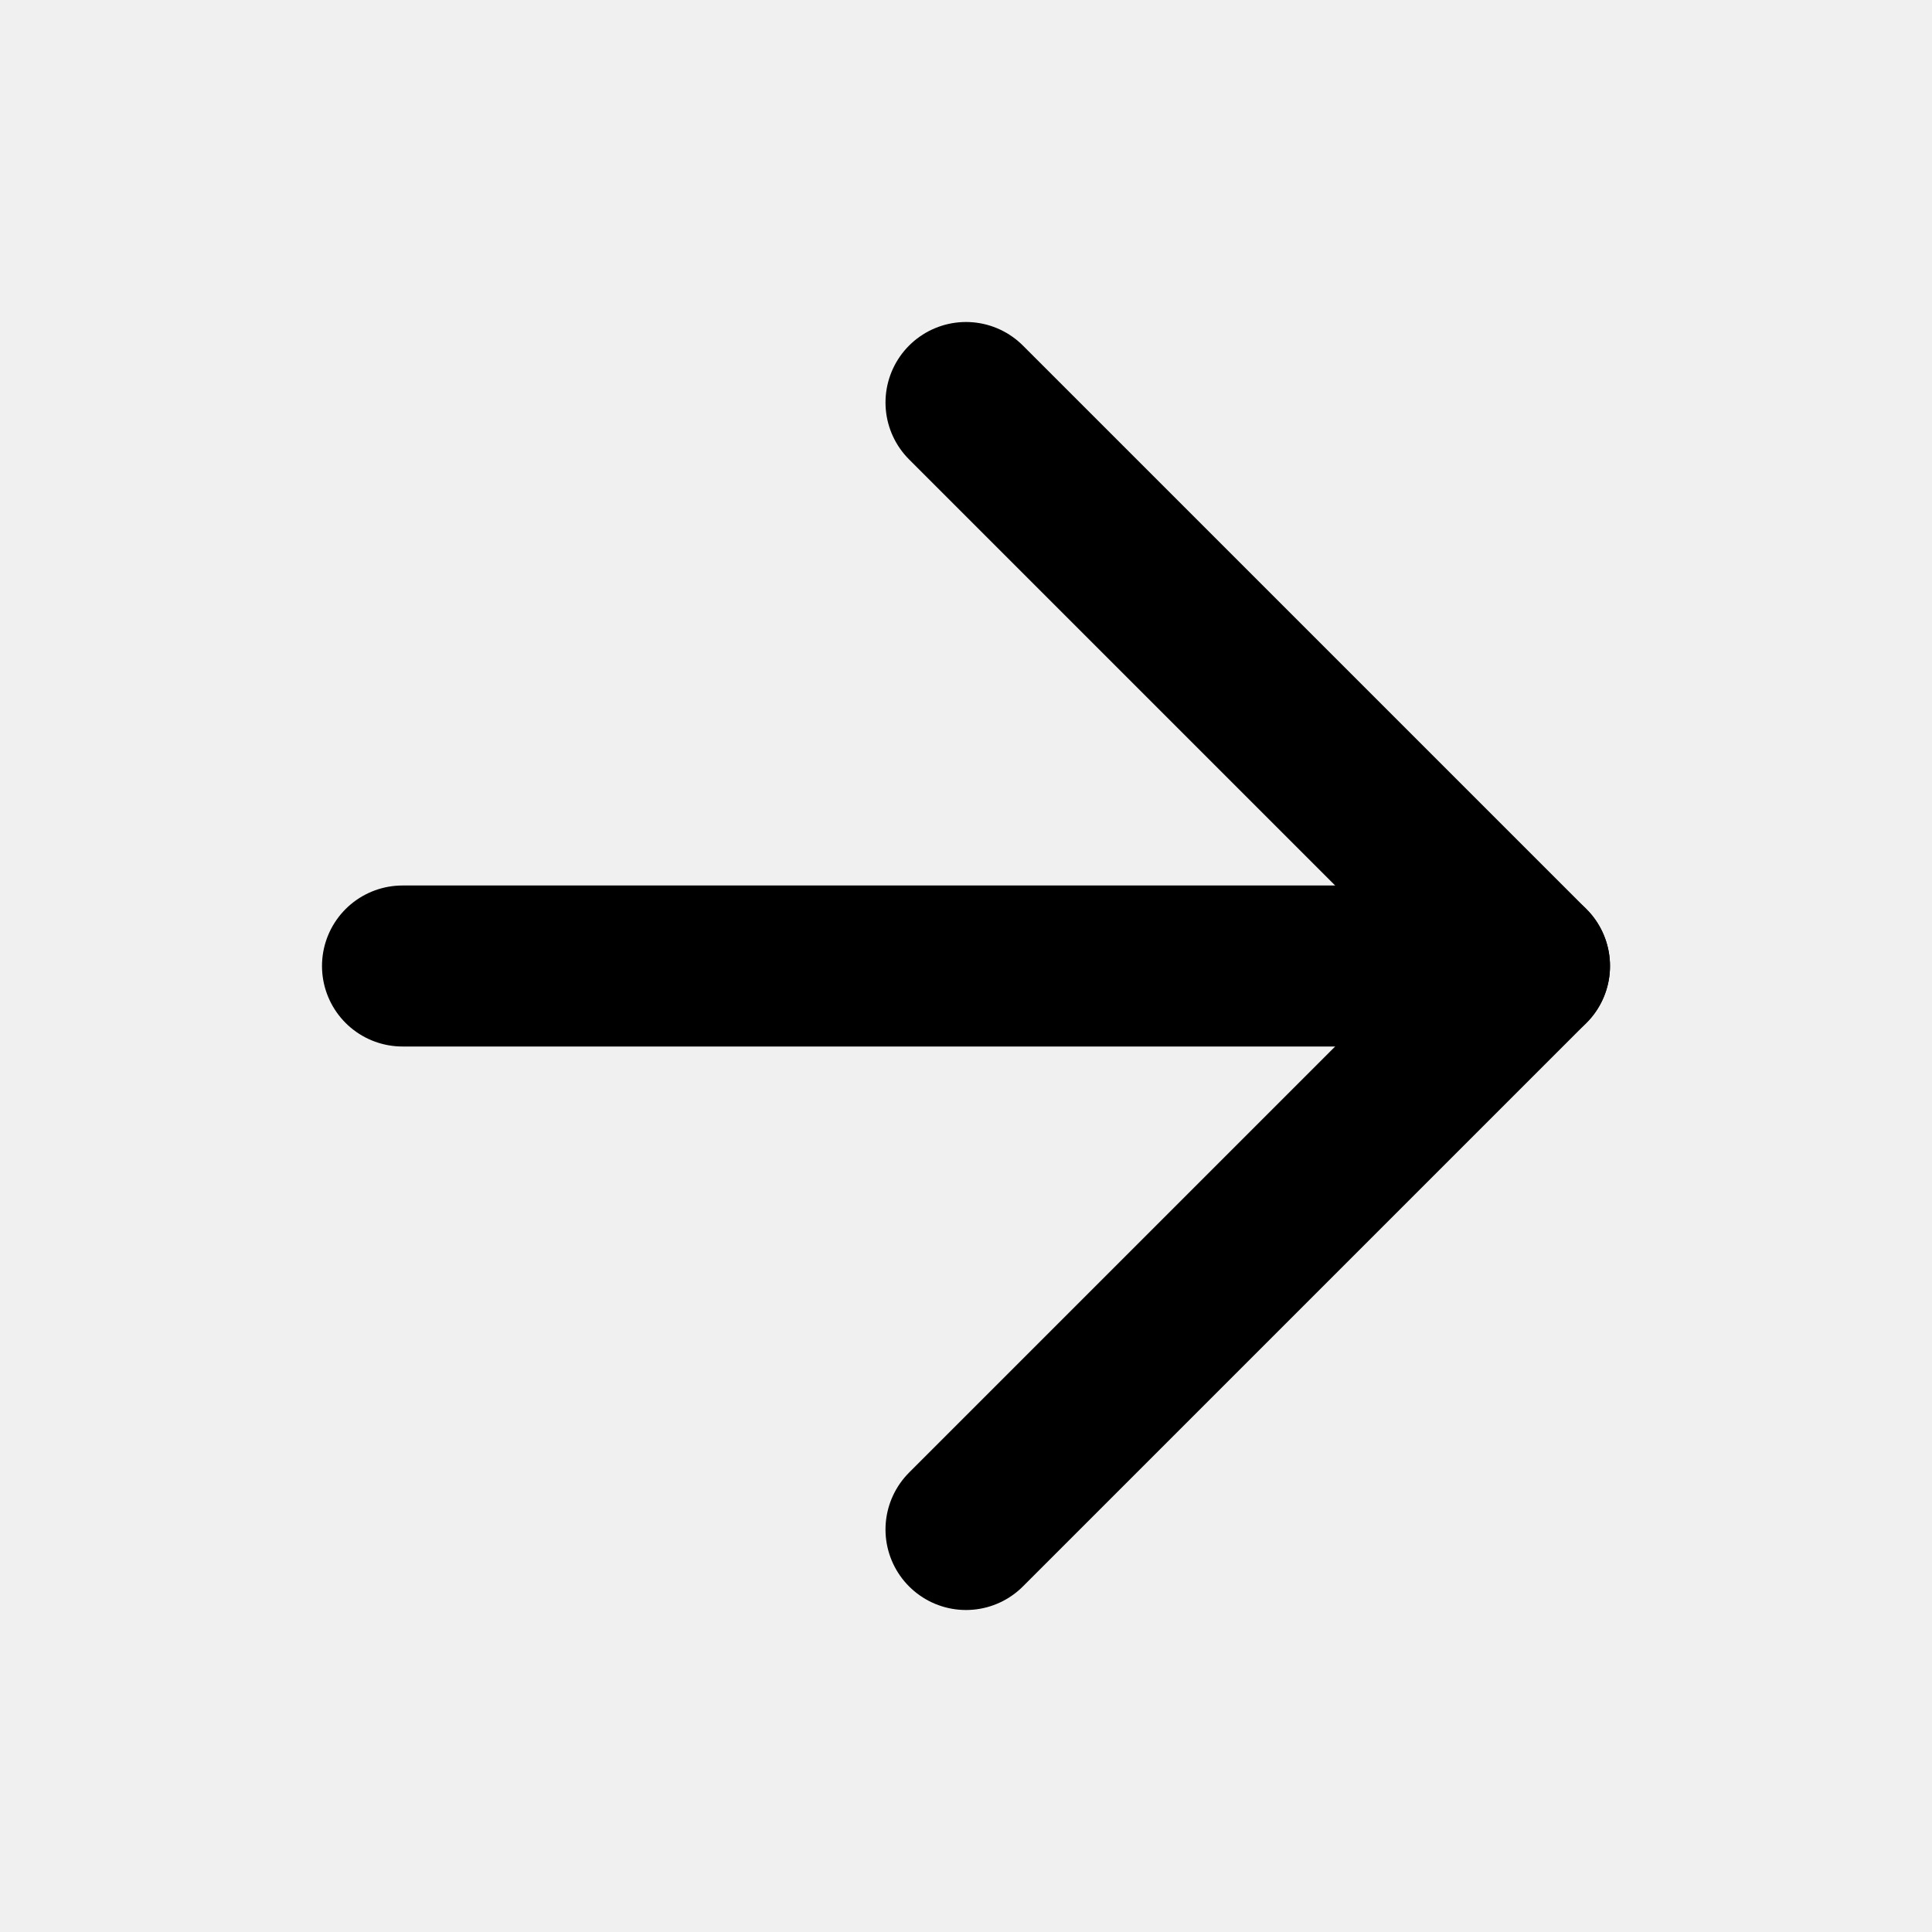
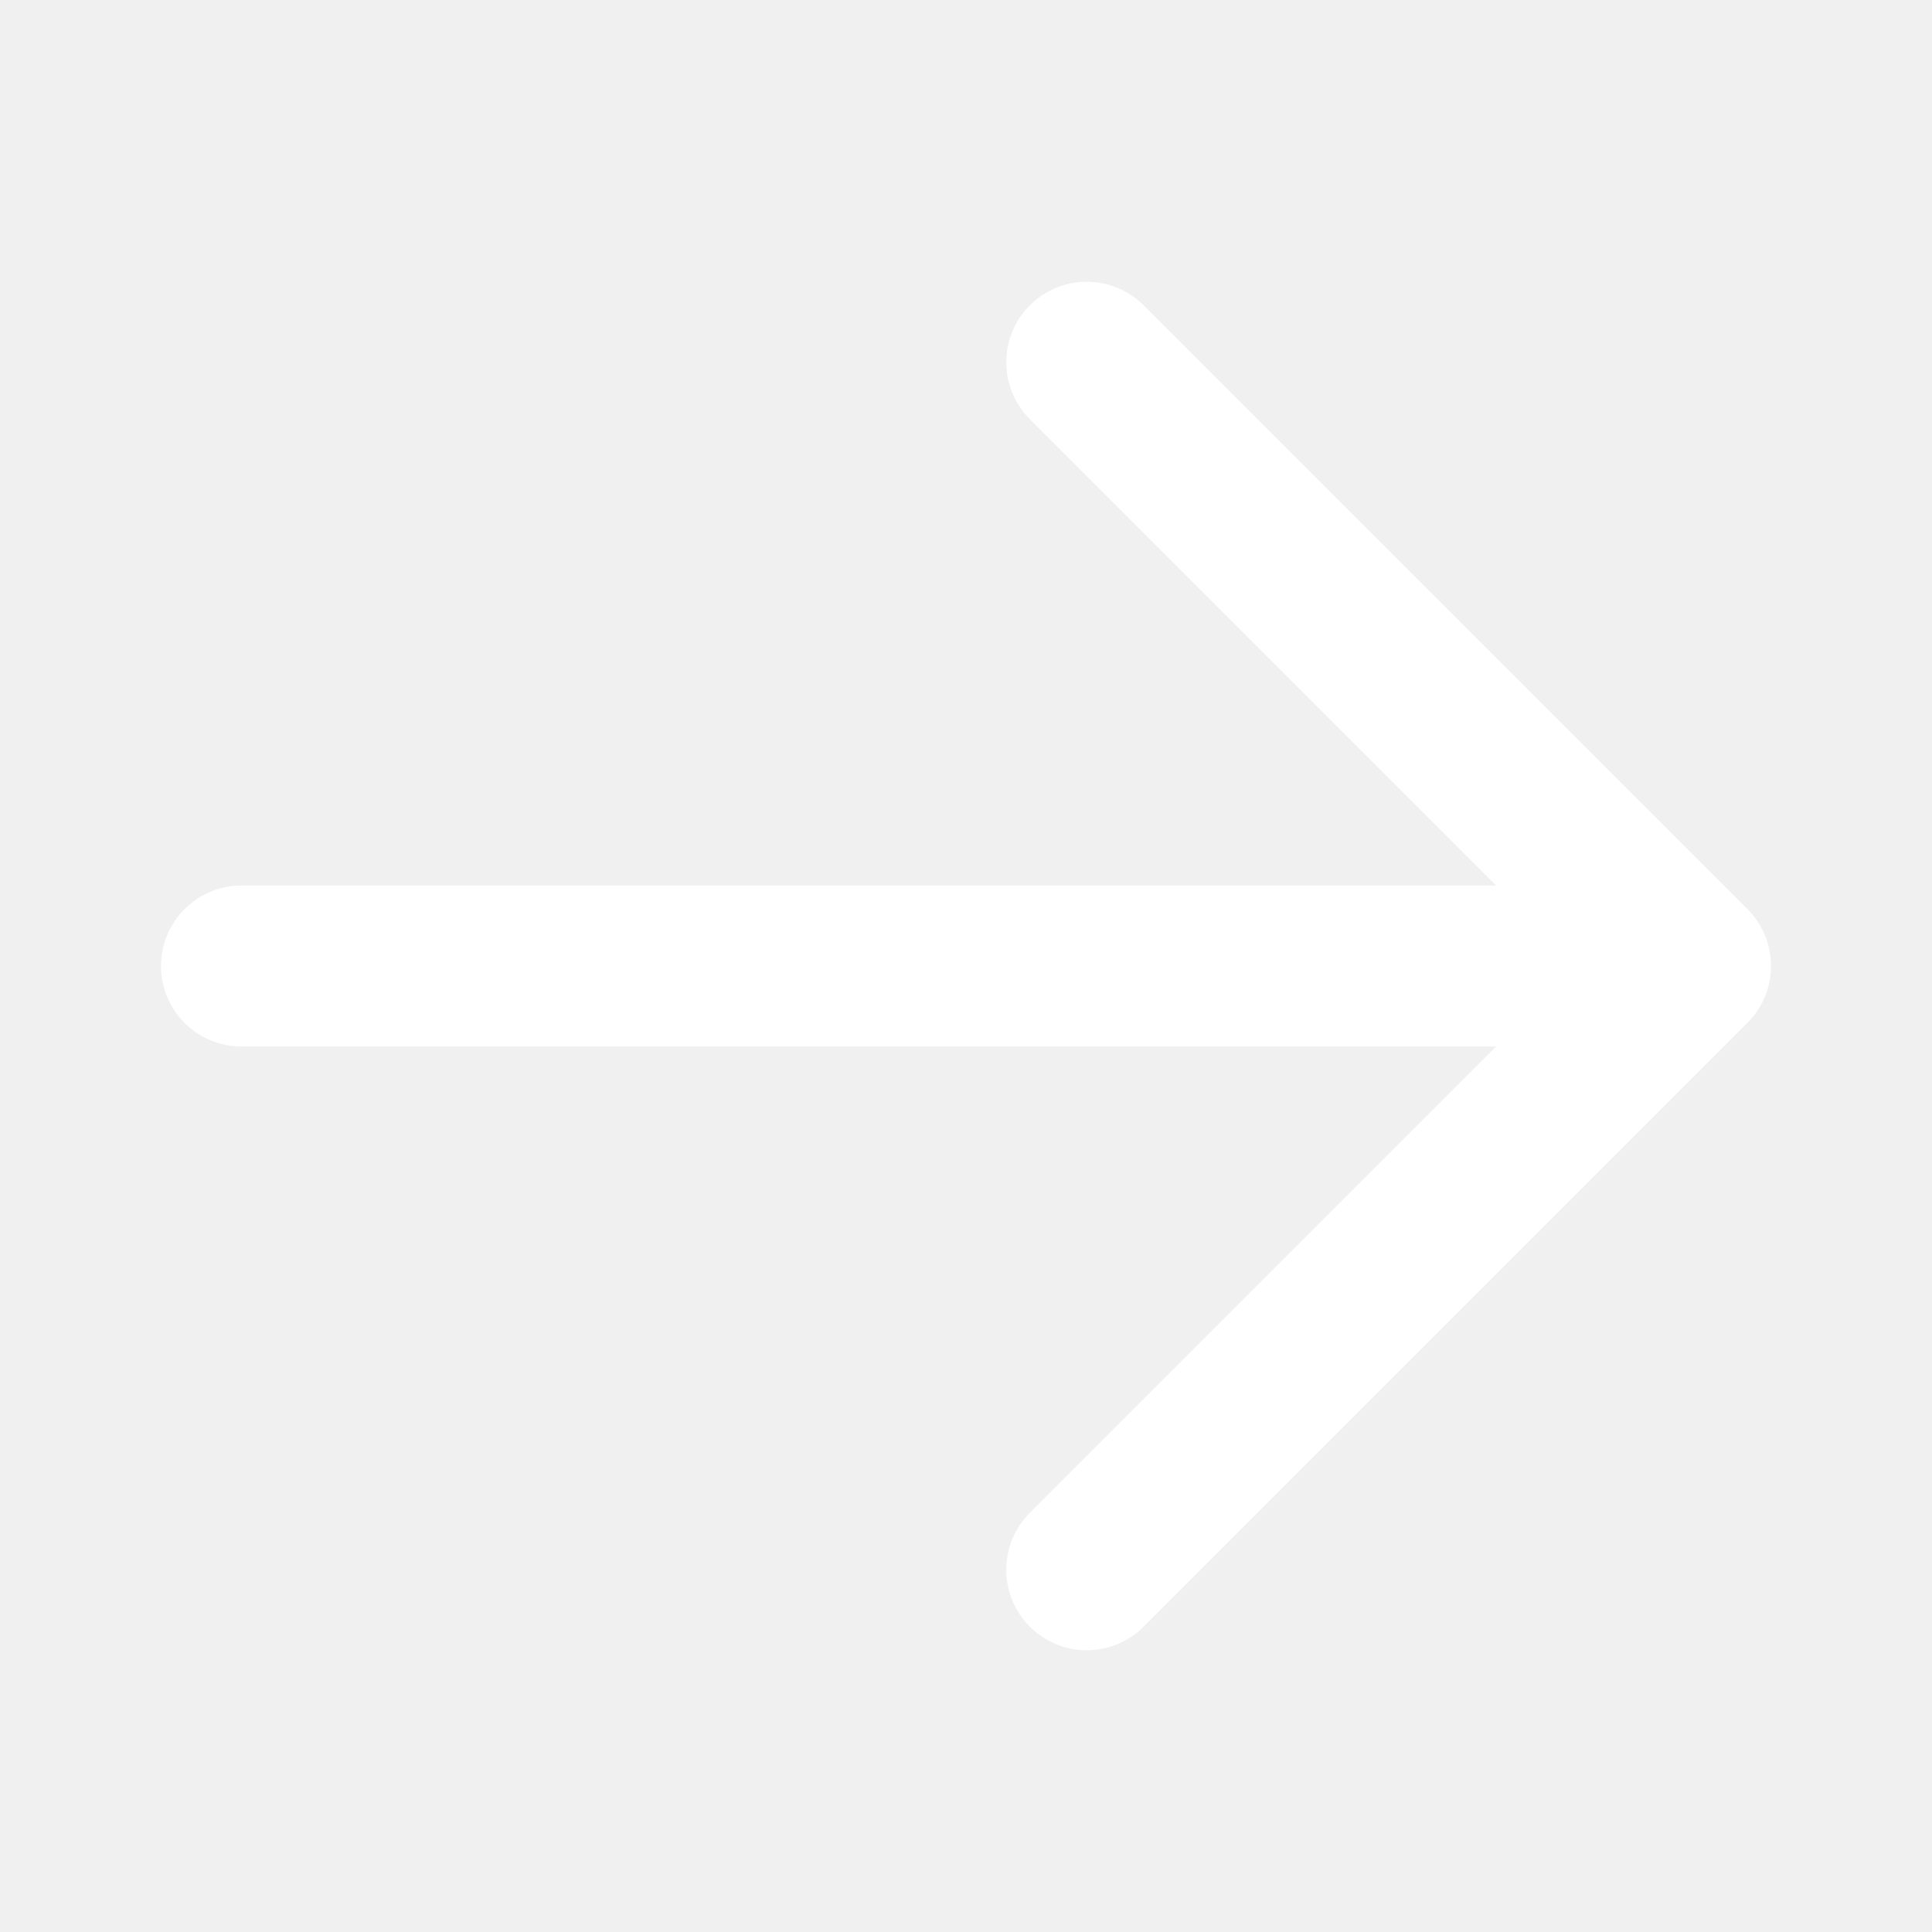
- <svg xmlns="http://www.w3.org/2000/svg" width="24" height="24" viewBox="0 0 24 24" fill="none" stroke="currentColor" stroke-width="2" stroke-linecap="round" stroke-linejoin="round" class="lucide lucide-arrow-right">
-   <path d="M5 12h14" />
-   <path d="m12 5 7 7-7 7" />
+ <svg xmlns="http://www.w3.org/2000/svg" fill="none" viewBox="0 0 24 24" stroke-width="2" stroke="#FFF" class="size-6">
+   <path stroke-linecap="round" stroke-linejoin="round" d="M13.5 4.5 21 12m0 0-7.5 7.5M21 12H3" />
</svg>
